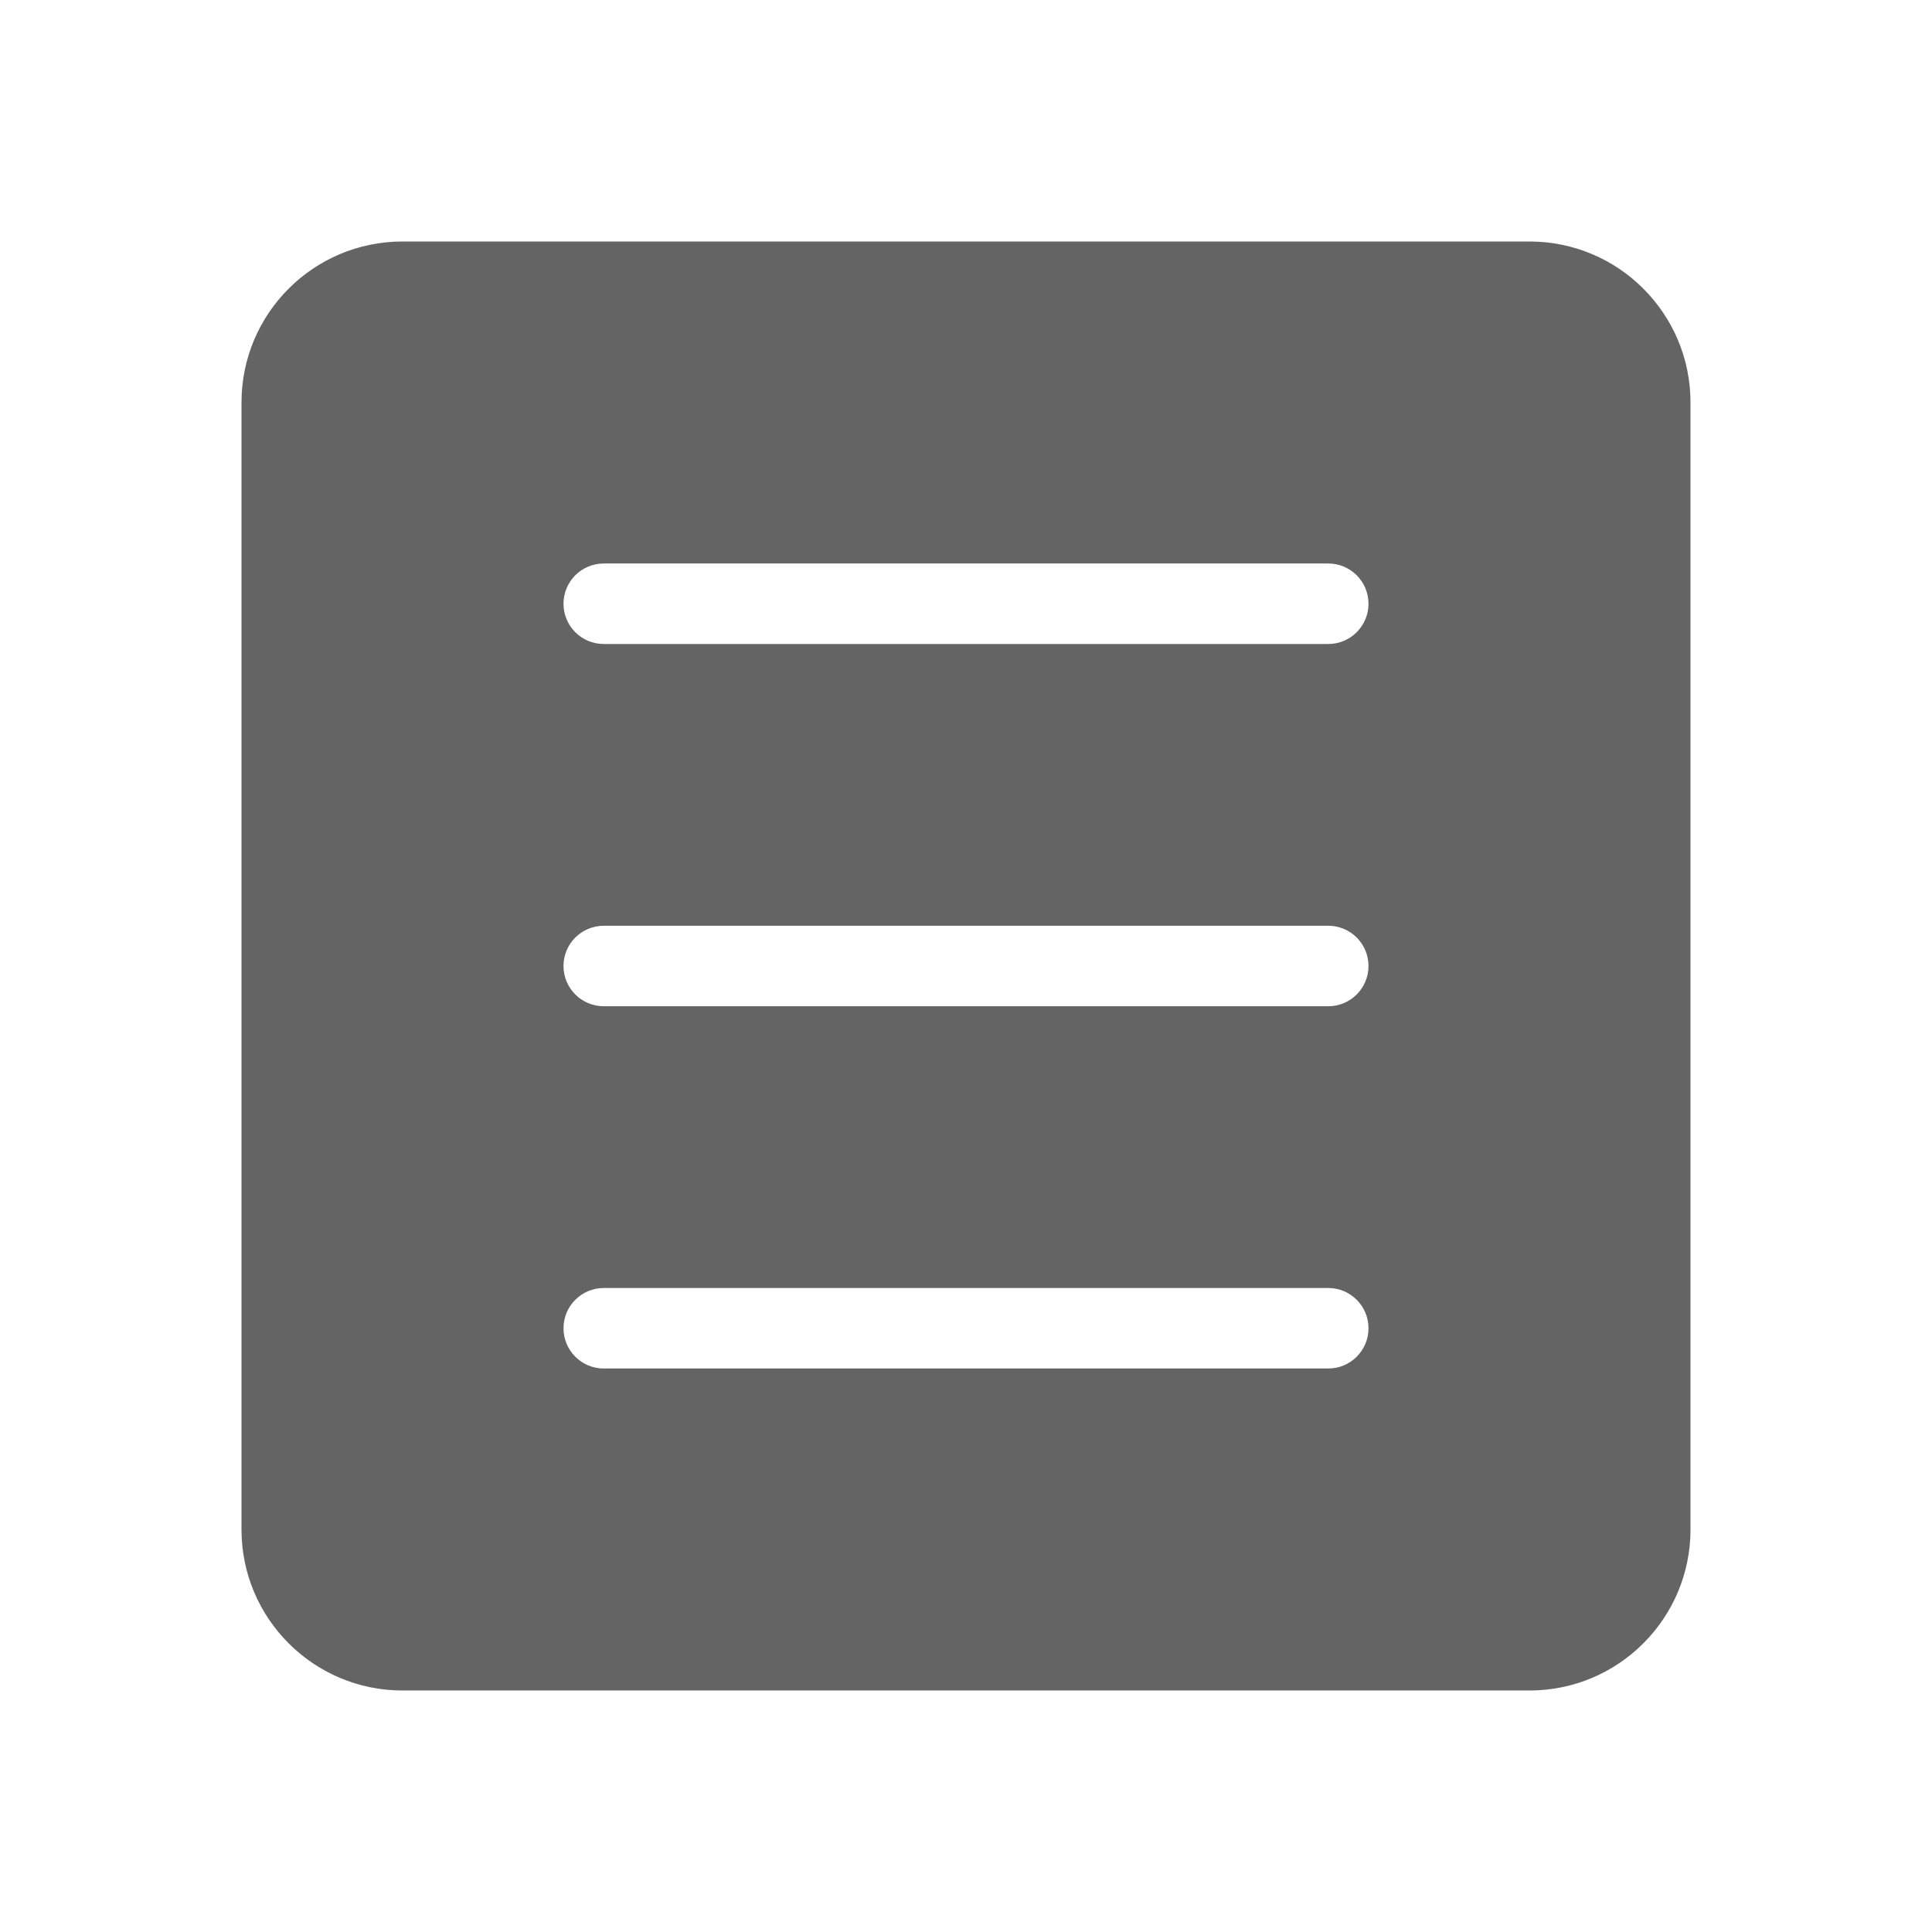
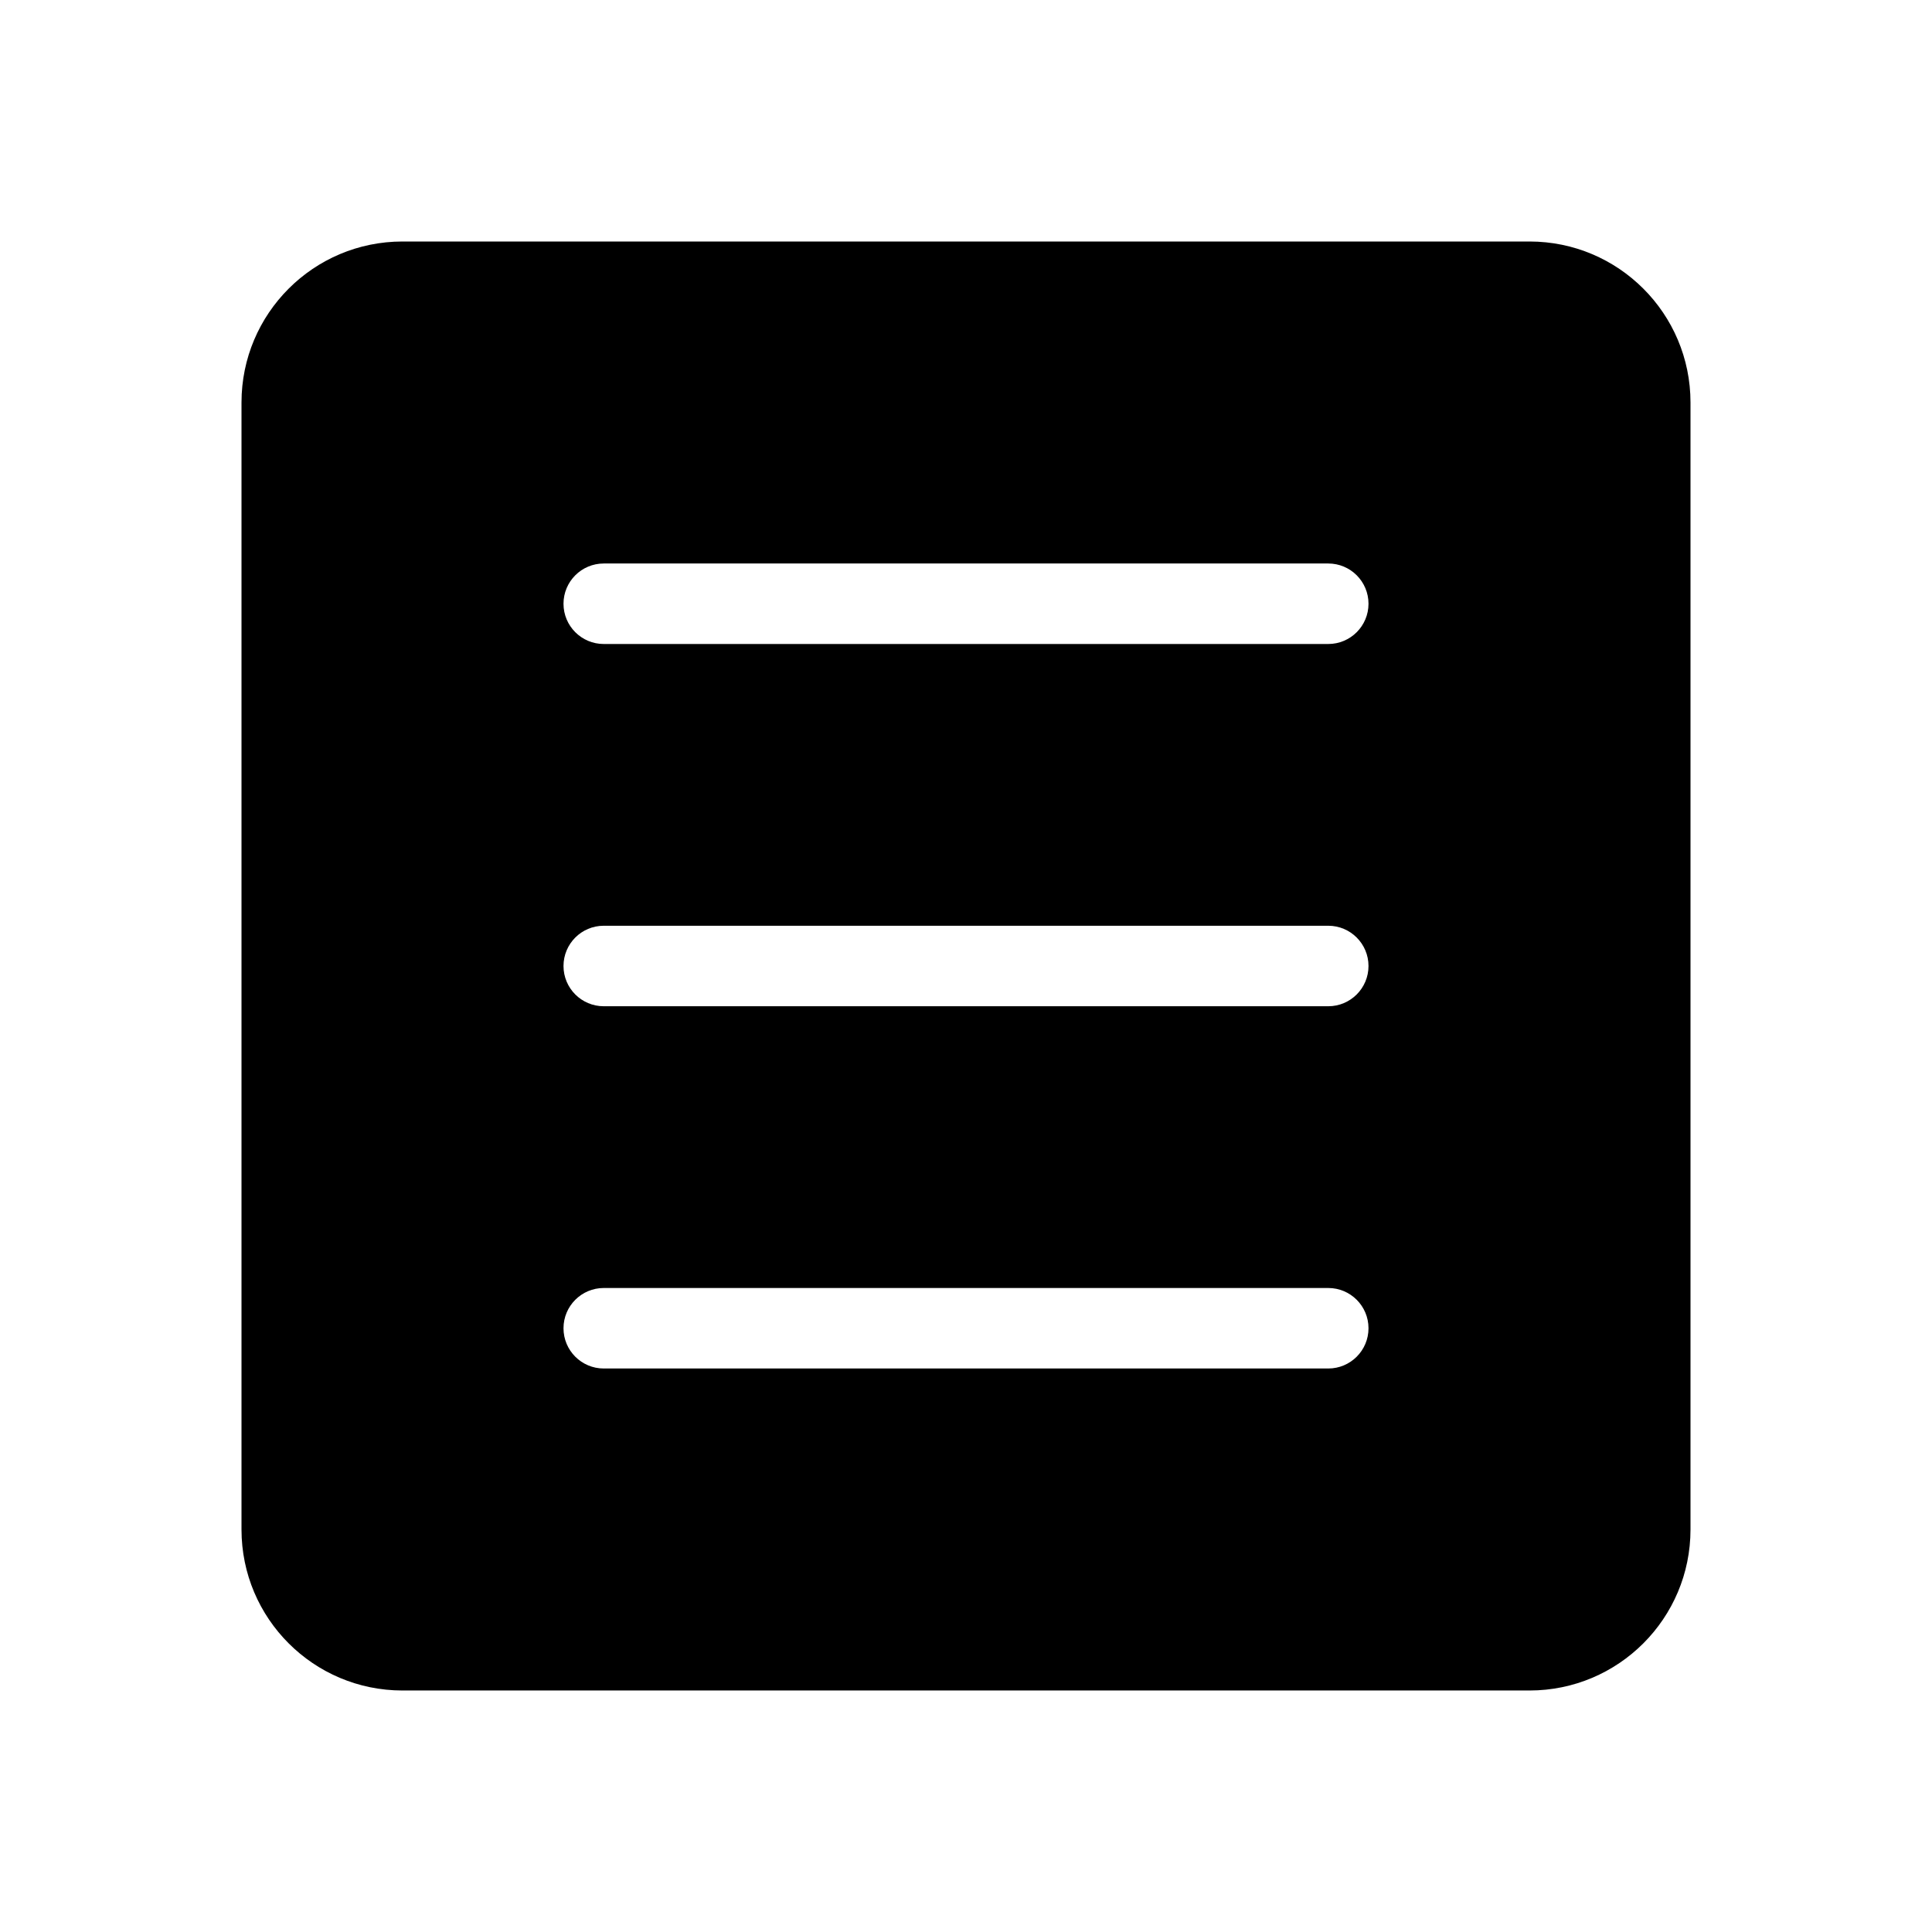
<svg xmlns="http://www.w3.org/2000/svg" t="1693745600347" class="icon" viewBox="0 0 1024 1024" version="1.1" p-id="2077" width="200" height="200">
-   <path d="M810.667 128H213.333a85.333 85.333 0 0 0-85.333 85.333v597.333a85.333 85.333 0 0 0 85.333 85.333h597.333a85.333 85.333 0 0 0 85.333-85.333V213.333a85.333 85.333 0 0 0-85.333-85.333z m-106.667 597.333H320a21.333 21.333 0 0 1 0-42.667h384a21.333 21.333 0 0 1 0 42.667z m0-192H320a21.333 21.333 0 0 1 0-42.667h384a21.333 21.333 0 0 1 0 42.667z m0-192H320a21.333 21.333 0 0 1 0-42.667h384a21.333 21.333 0 0 1 0 42.667z" fill="#646464" p-id="2078" />
+   <path d="M810.667 128H213.333a85.333 85.333 0 0 0-85.333 85.333v597.333a85.333 85.333 0 0 0 85.333 85.333h597.333a85.333 85.333 0 0 0 85.333-85.333V213.333a85.333 85.333 0 0 0-85.333-85.333z m-106.667 597.333H320a21.333 21.333 0 0 1 0-42.667h384a21.333 21.333 0 0 1 0 42.667z m0-192H320a21.333 21.333 0 0 1 0-42.667h384a21.333 21.333 0 0 1 0 42.667z m0-192H320a21.333 21.333 0 0 1 0-42.667h384a21.333 21.333 0 0 1 0 42.667z" p-id="2078" />
</svg>
